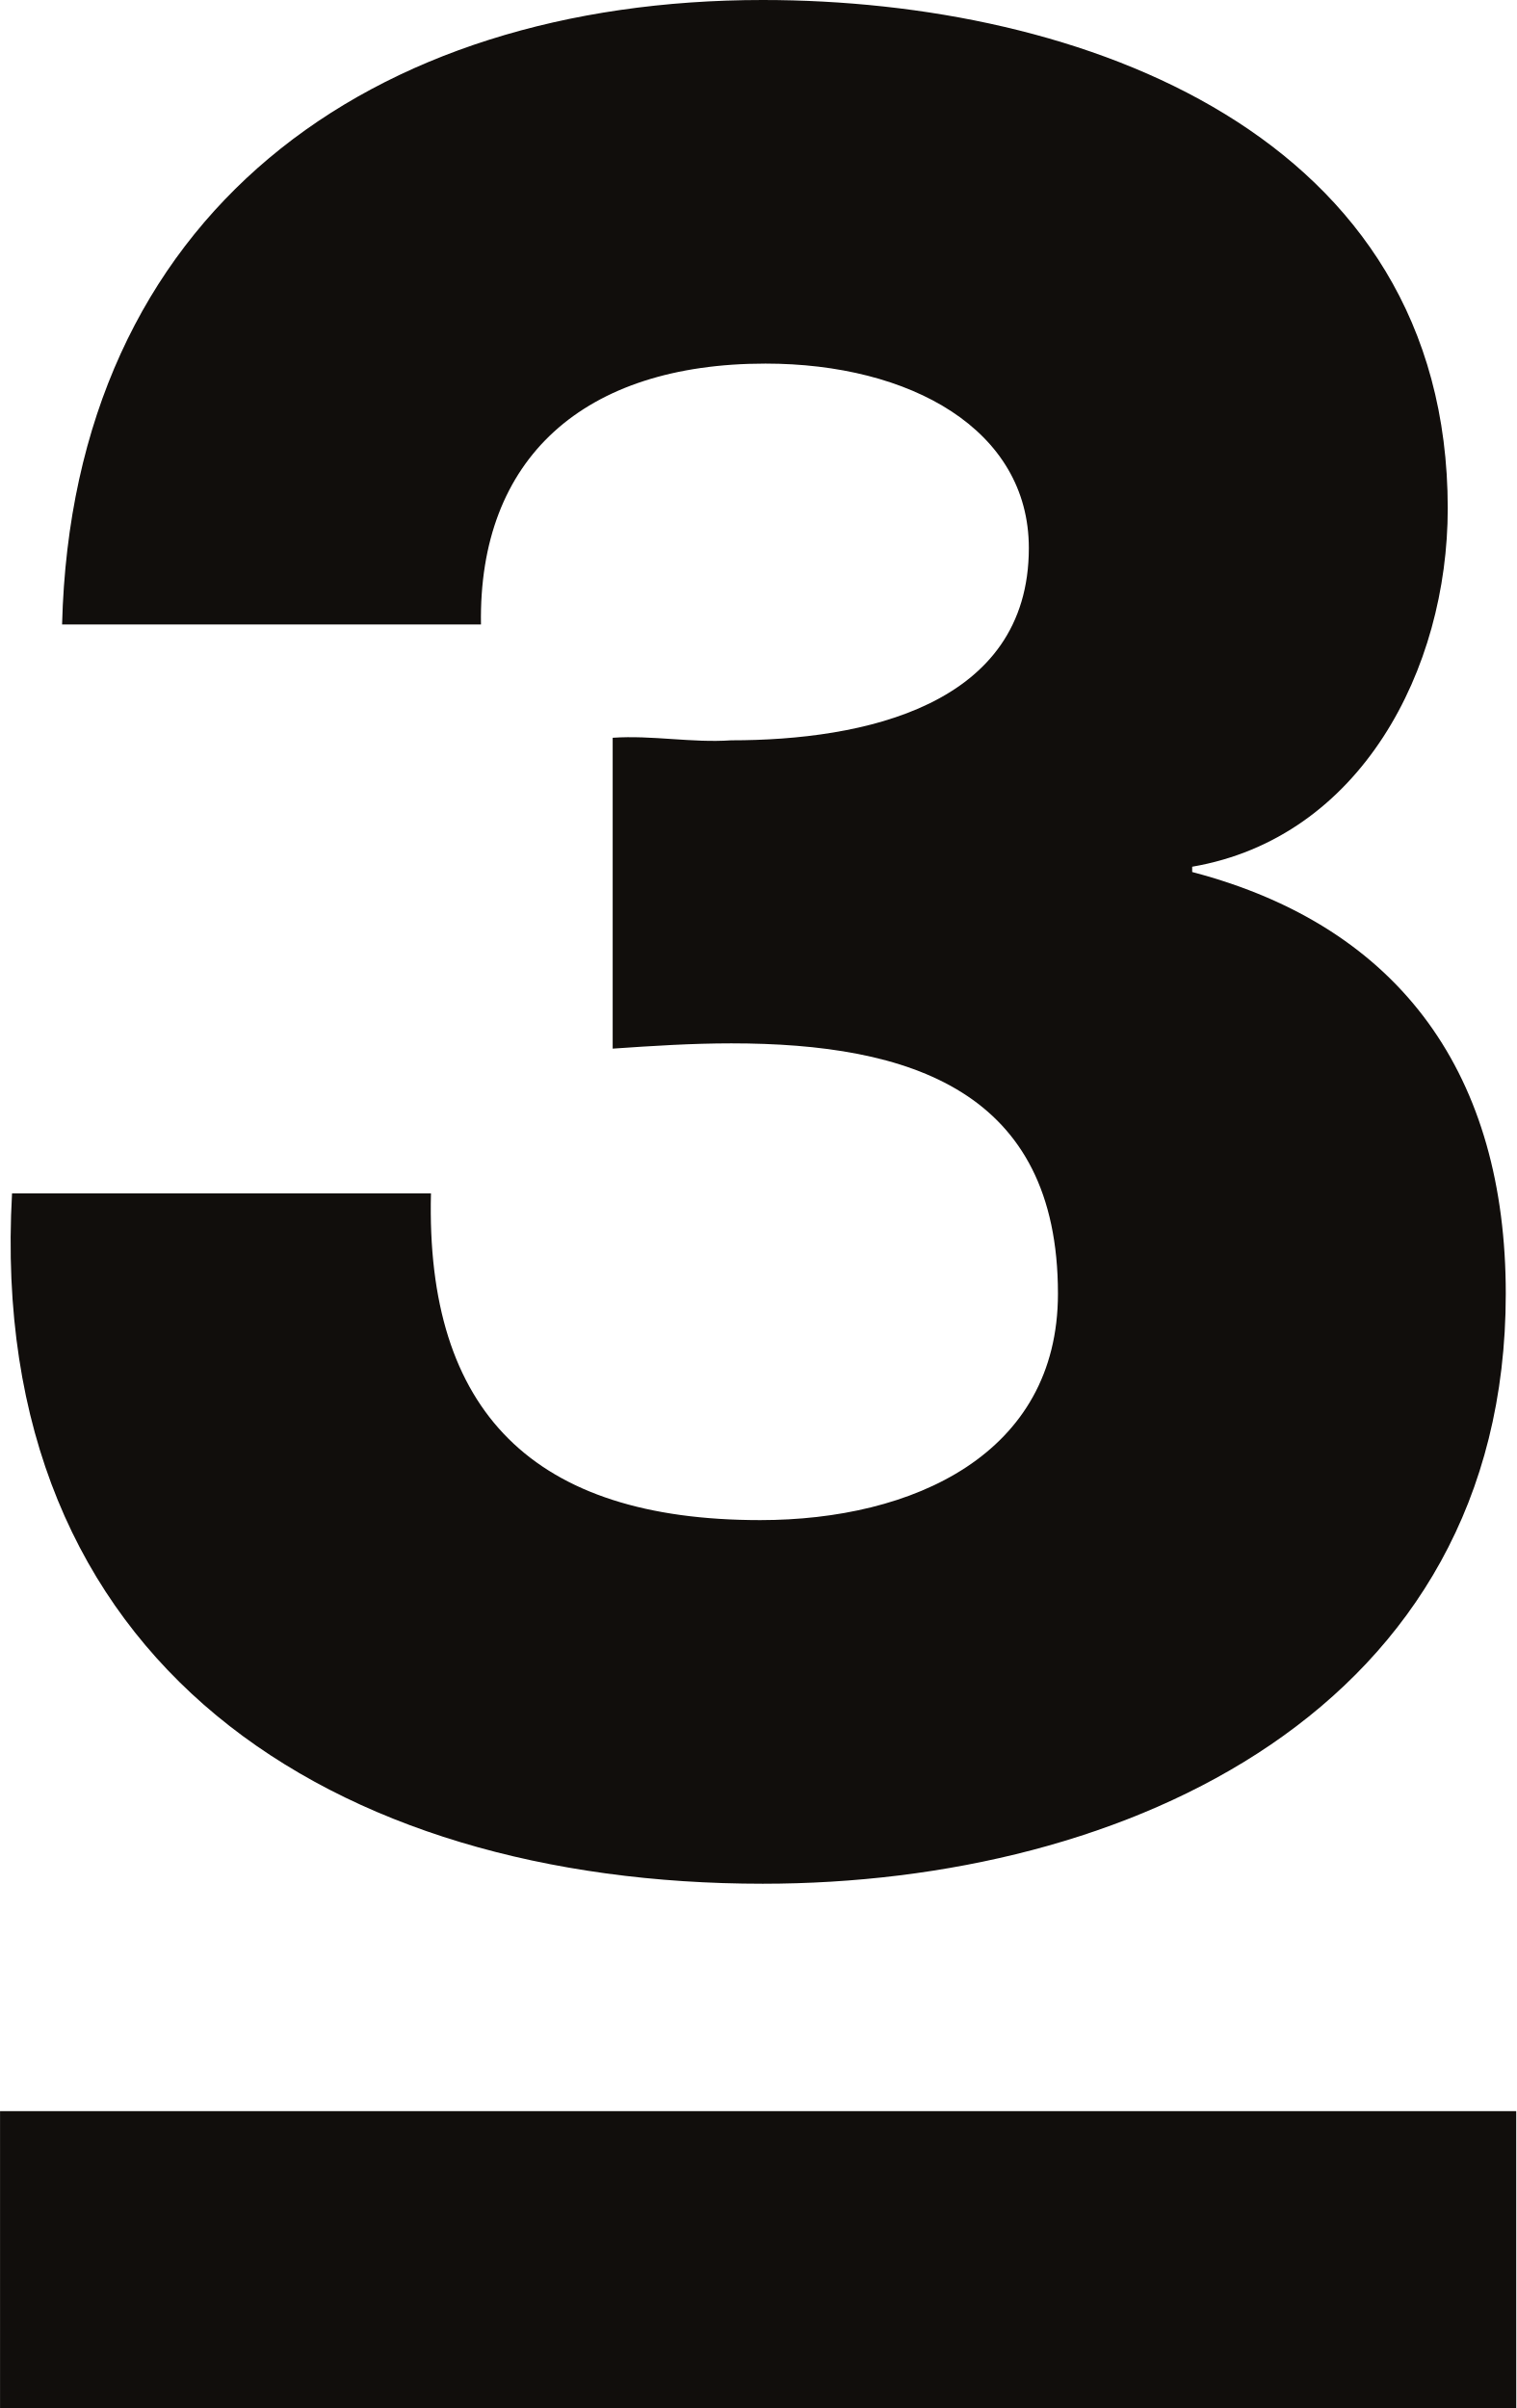
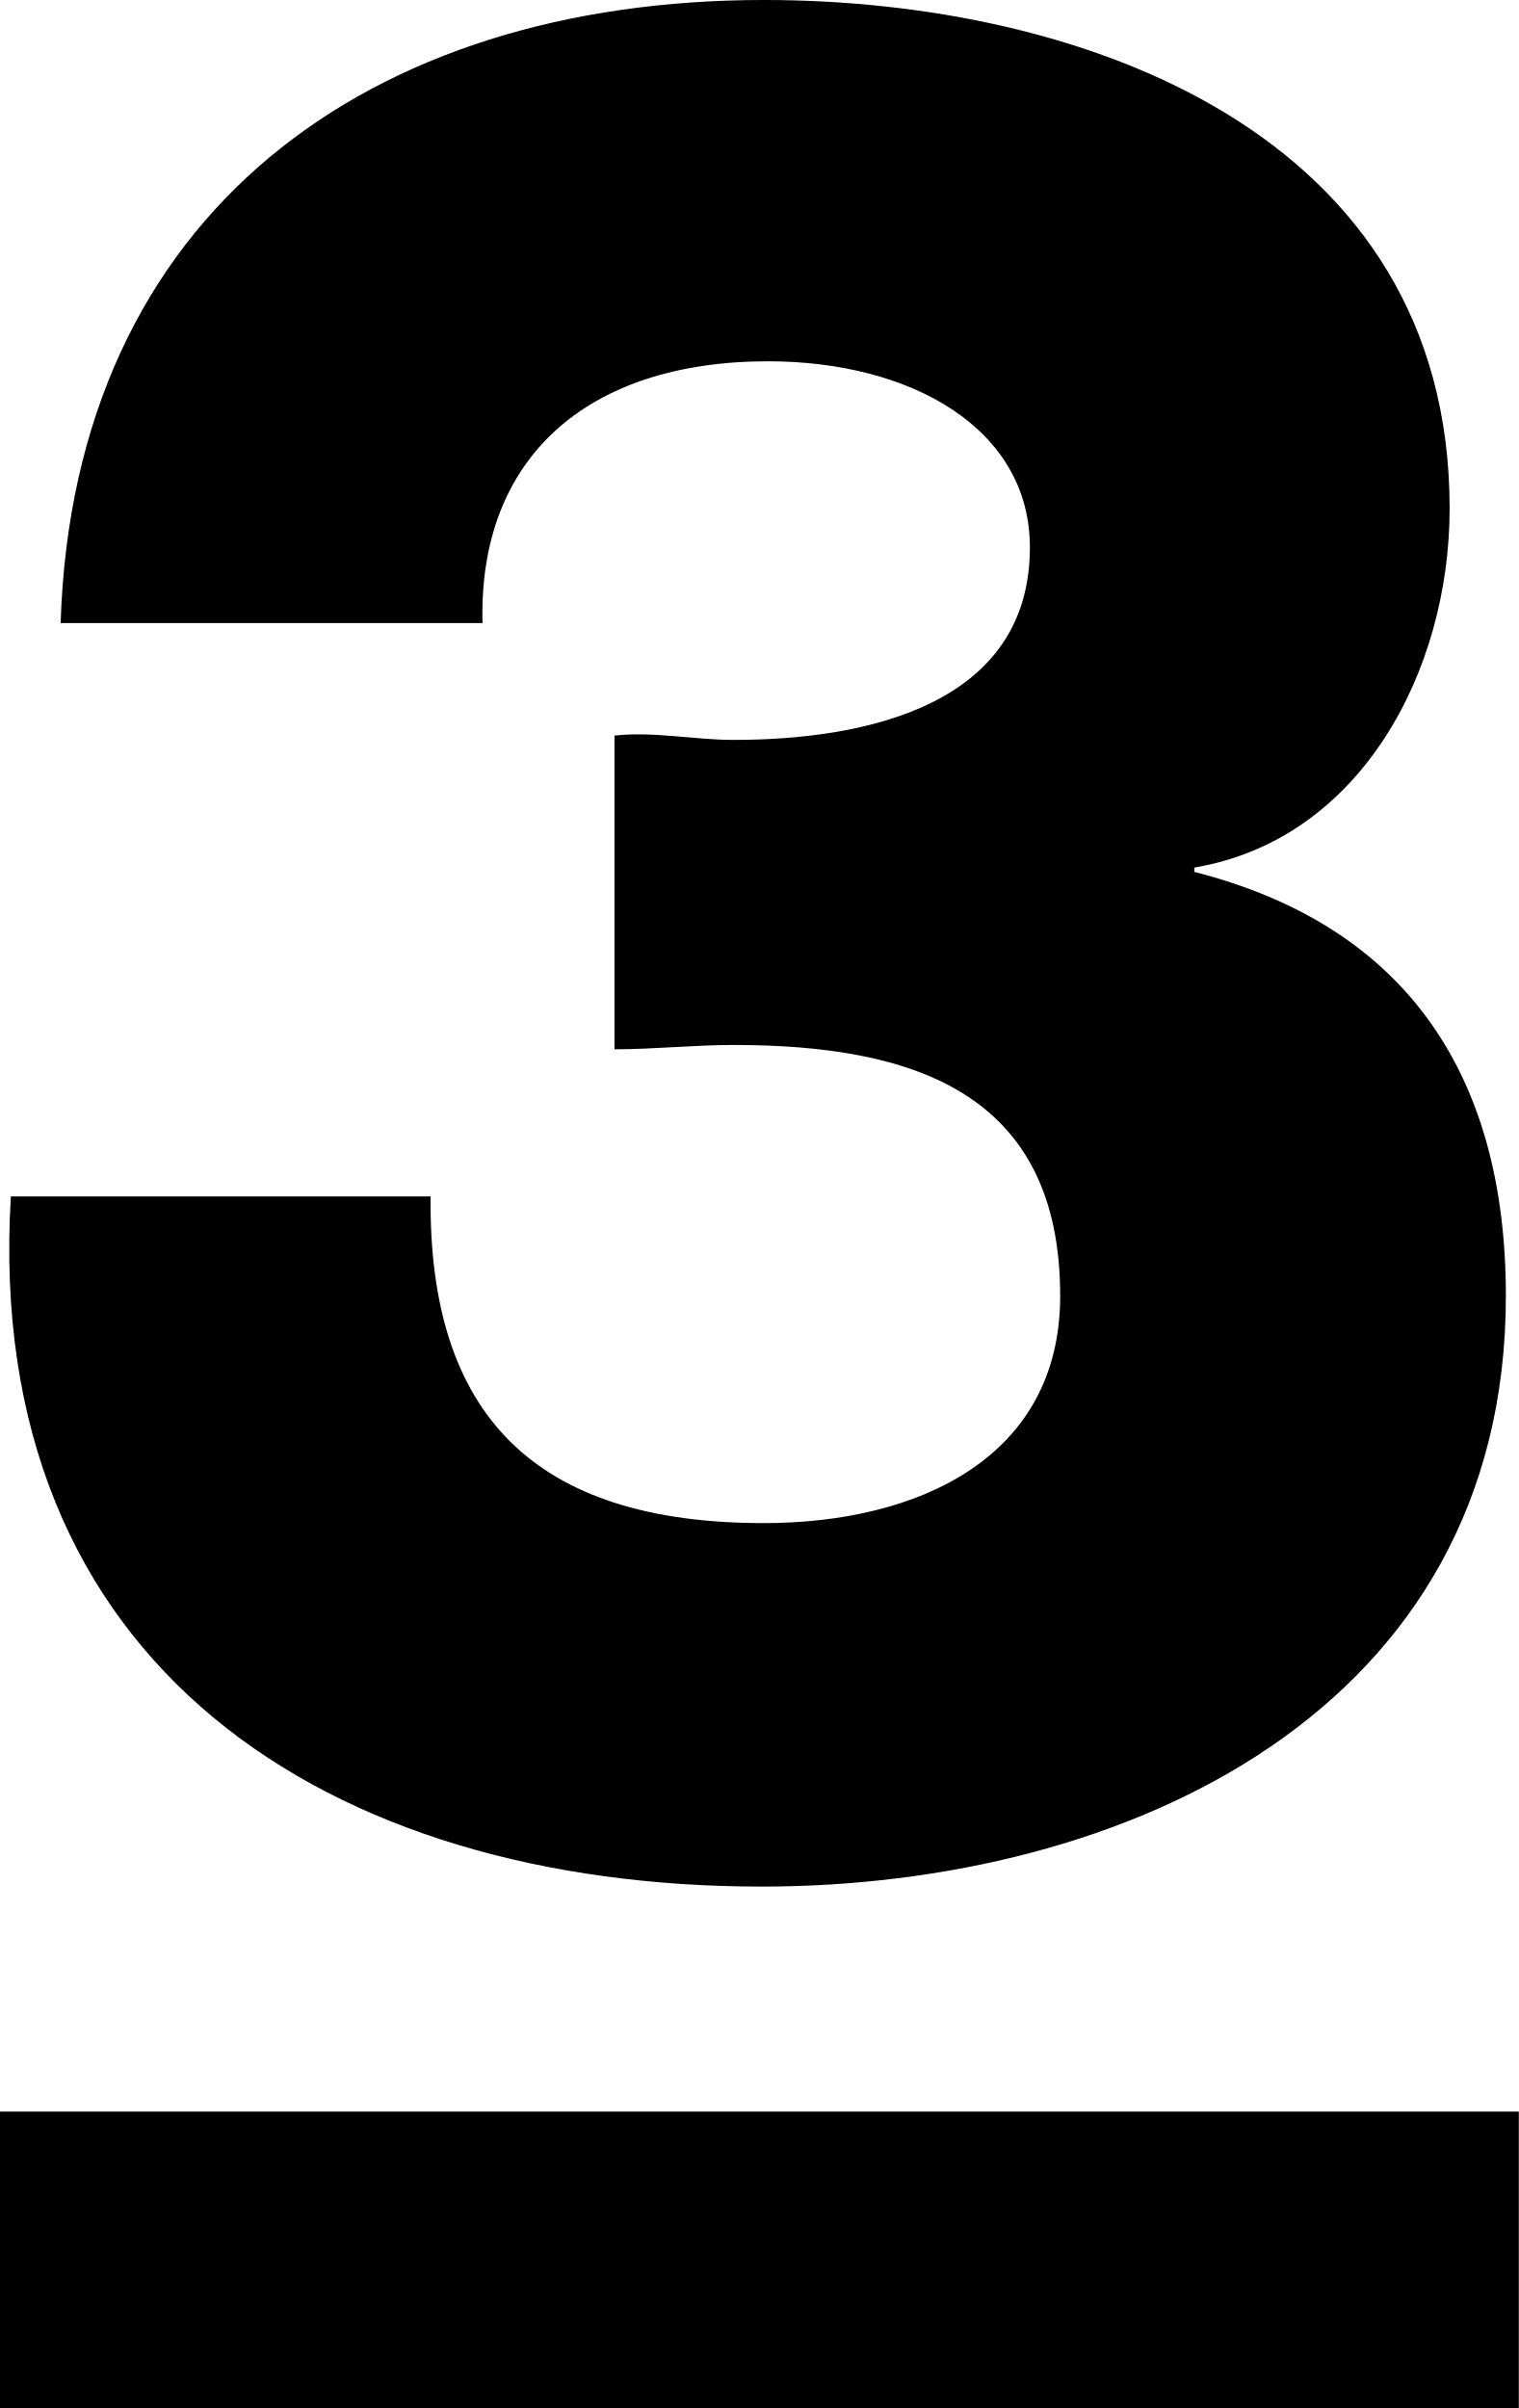
- <svg xmlns="http://www.w3.org/2000/svg" height="952.89" width="600" version="1.1" viewBox="0 0 158.75 252.12">
-   <g transform="translate(135.49 114.04)" fill="#110e0c">
-     <path d="m23.264 138.08h-158.75v-31.08h158.75l0.004 31.08z" />
-     <path d="m-10.664-22.74c22.073 5.789 32.834 21.521 32.834 44.147 0 43.574-39.729 61.782-77.8 61.782-44.97 0-81.36-22.892-78.6-72.277h43.863c-0.573 22.892 10.74 34.205 34.471 34.205 15.998 0 31.177-6.894 31.177-23.71 0-21.255-15.466-26.206-34.205-26.206-4.132 0-8.285 0.266-12.417 0.552v-32.548c4.132-0.286 8.285 0.553 12.417 0.266 13.789 0 31.157-3.58 31.157-20.13 0-12.417-12.418-19.312-27.577-19.312-19.045 0-30.072 9.922-29.786 27.311h-43.86c1.1-43.042 32.261-65.38 73.36-65.38 33.387 0 71.724 14.073 71.724 53.228 0 16.837-9.104 34.492-26.758 37.519v0.553z" />
+ <svg xmlns="http://www.w3.org/2000/svg" width="600" height="951.28" version="1.1" viewBox="0 0 158.75 251.694">
+   <g transform="translate(-26.458 -22.986)">
+     <rect x="26.458" y="243.7" width="158.75" height="30.981" />
+     <path d="m151.29 114.12c22.162 5.654 32.564 21.257 32.564 44.323 0 43.419-39.801 61.736-77.792 61.736-45.228 0-81.41-23.066-78.47-72.139h43.871c-0.227 22.84 10.855 34.147 34.826 34.147 16.056 0 30.981-6.784 30.981-23.745 0-21.257-15.378-26.232-34.147-26.232-4.071 0-8.367 0.452-12.438 0.452v-32.79c4.071-0.452 8.367 0.452 12.438 0.452 13.795 0 30.981-3.618 30.981-20.126 0-12.438-12.438-19.448-27.363-19.448-18.996 0-30.303 10.176-29.85 27.363h-44.097c1.357-42.966 32.338-65.128 73.495-65.128 33.469 0 71.686 14.021 71.686 53.143 0 16.96-9.272 34.599-26.684 37.539z" />
  </g>
</svg>
